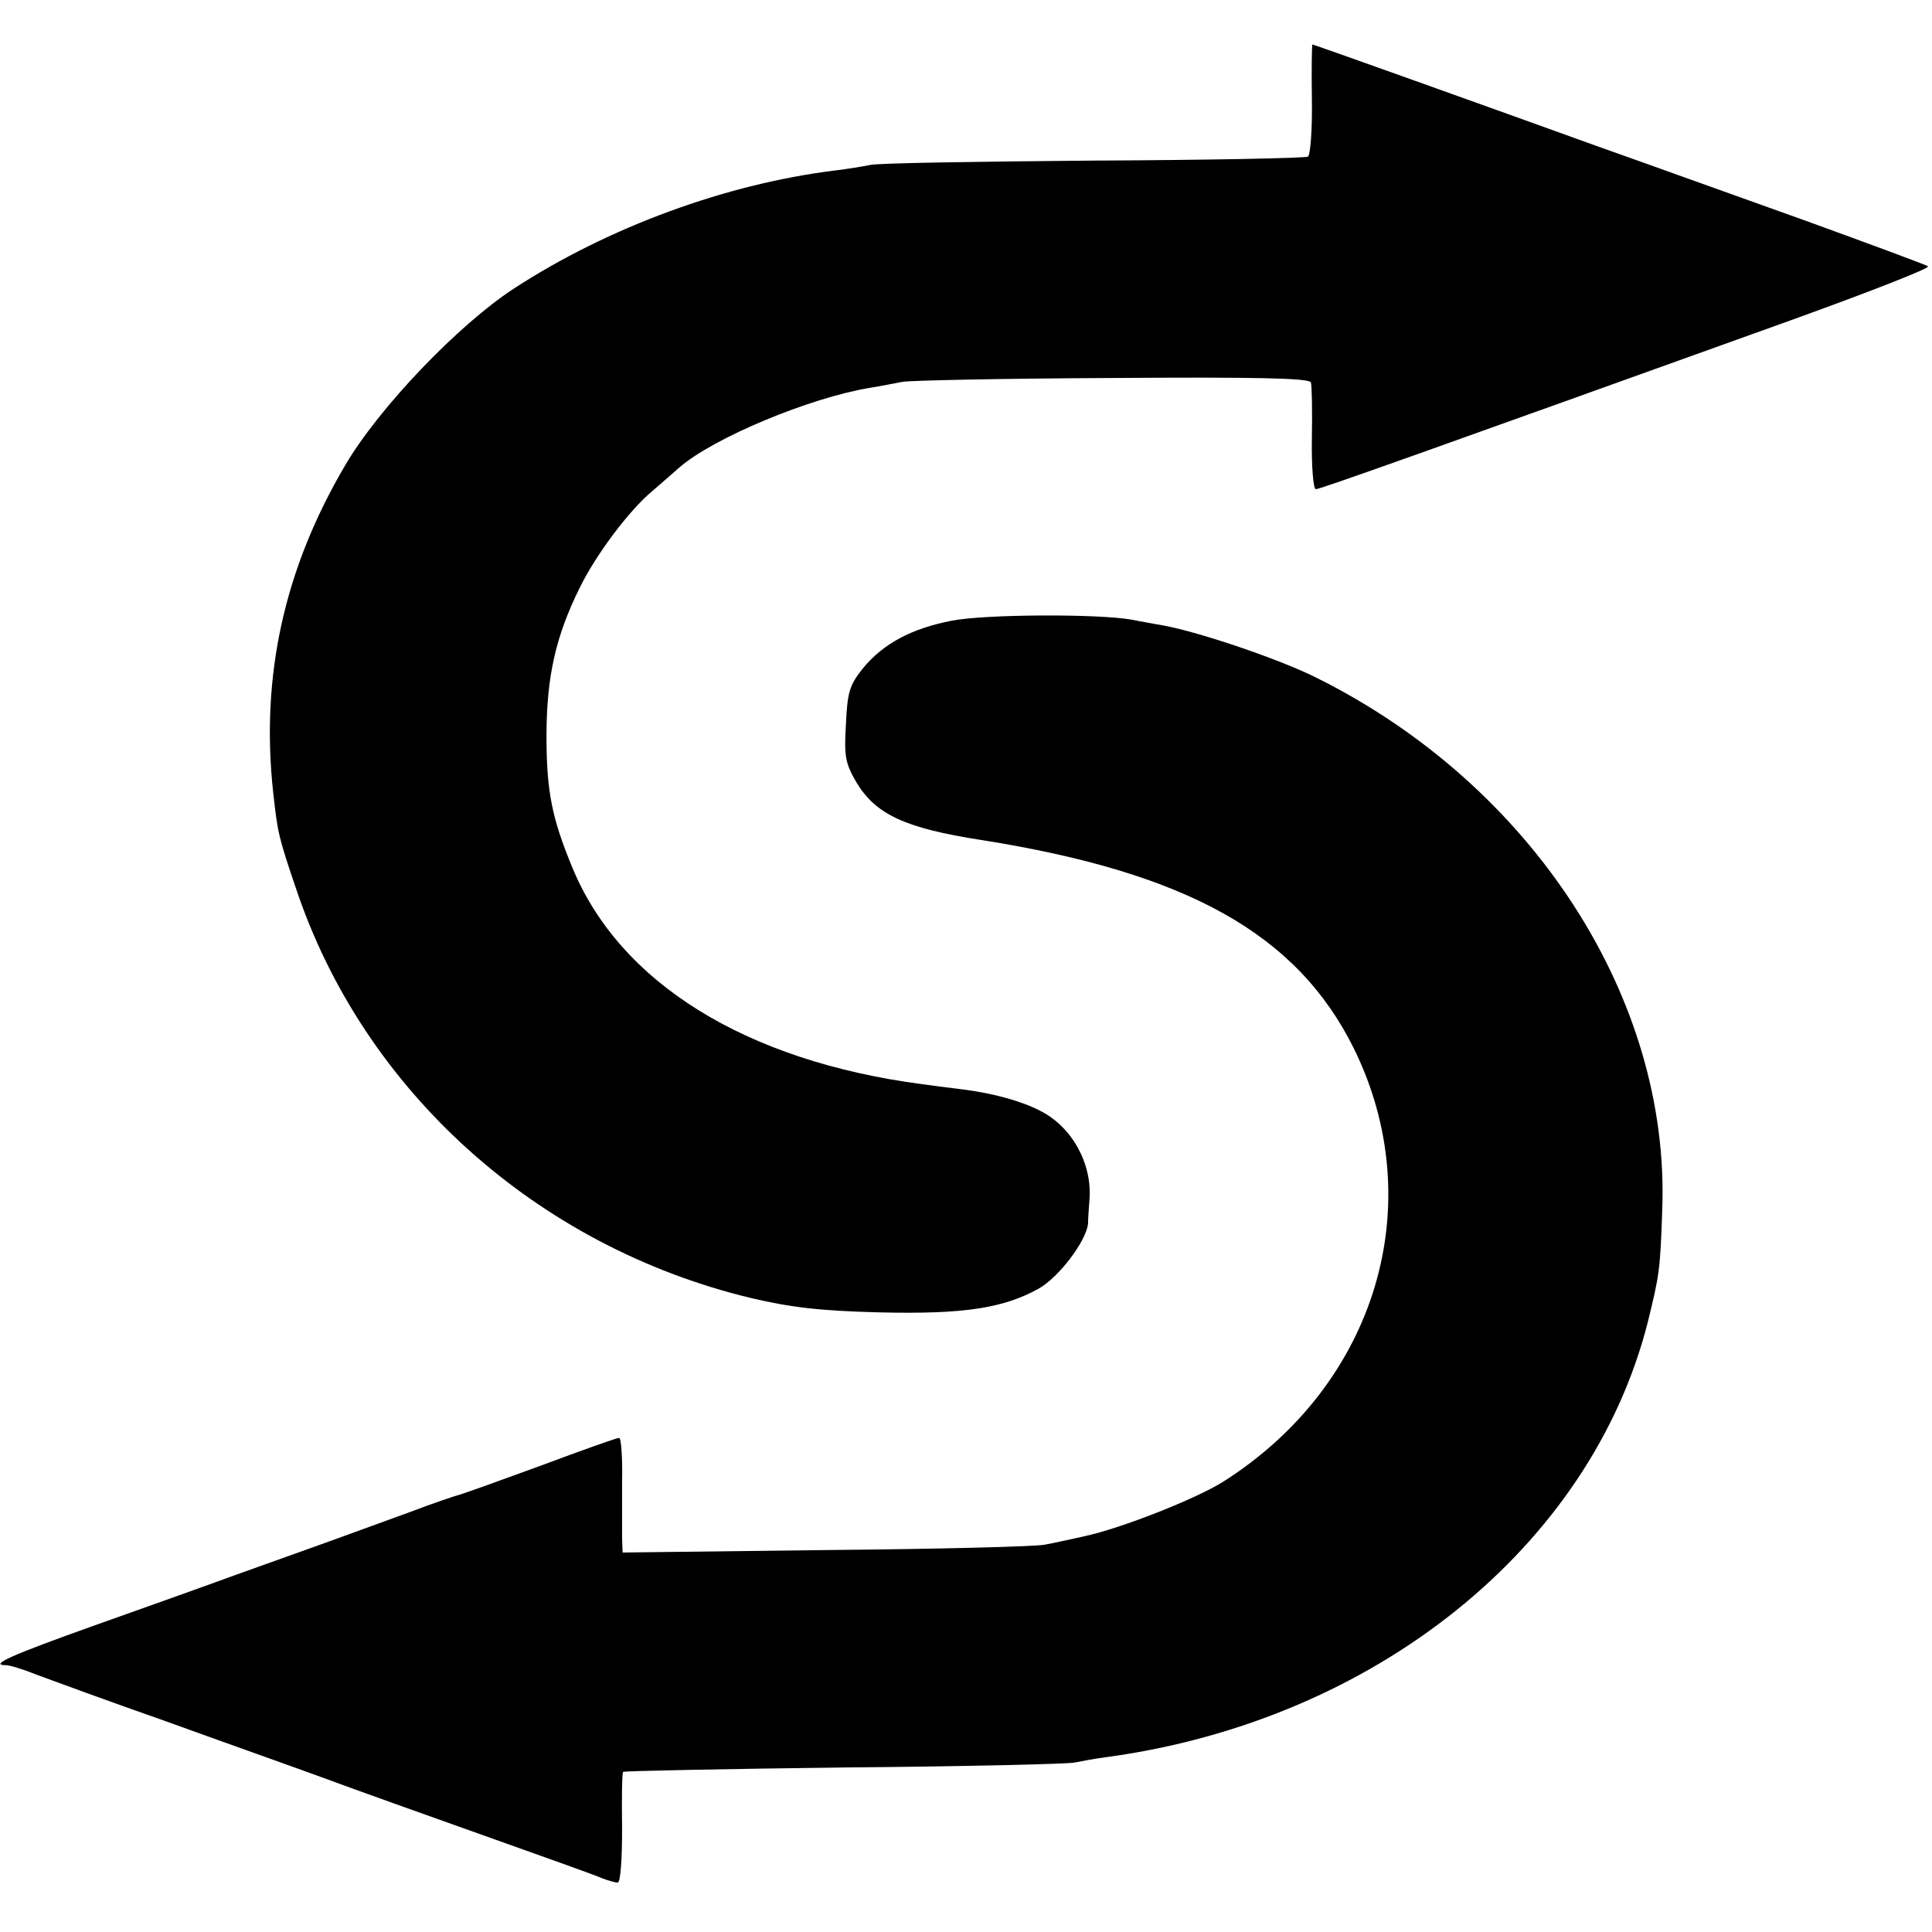
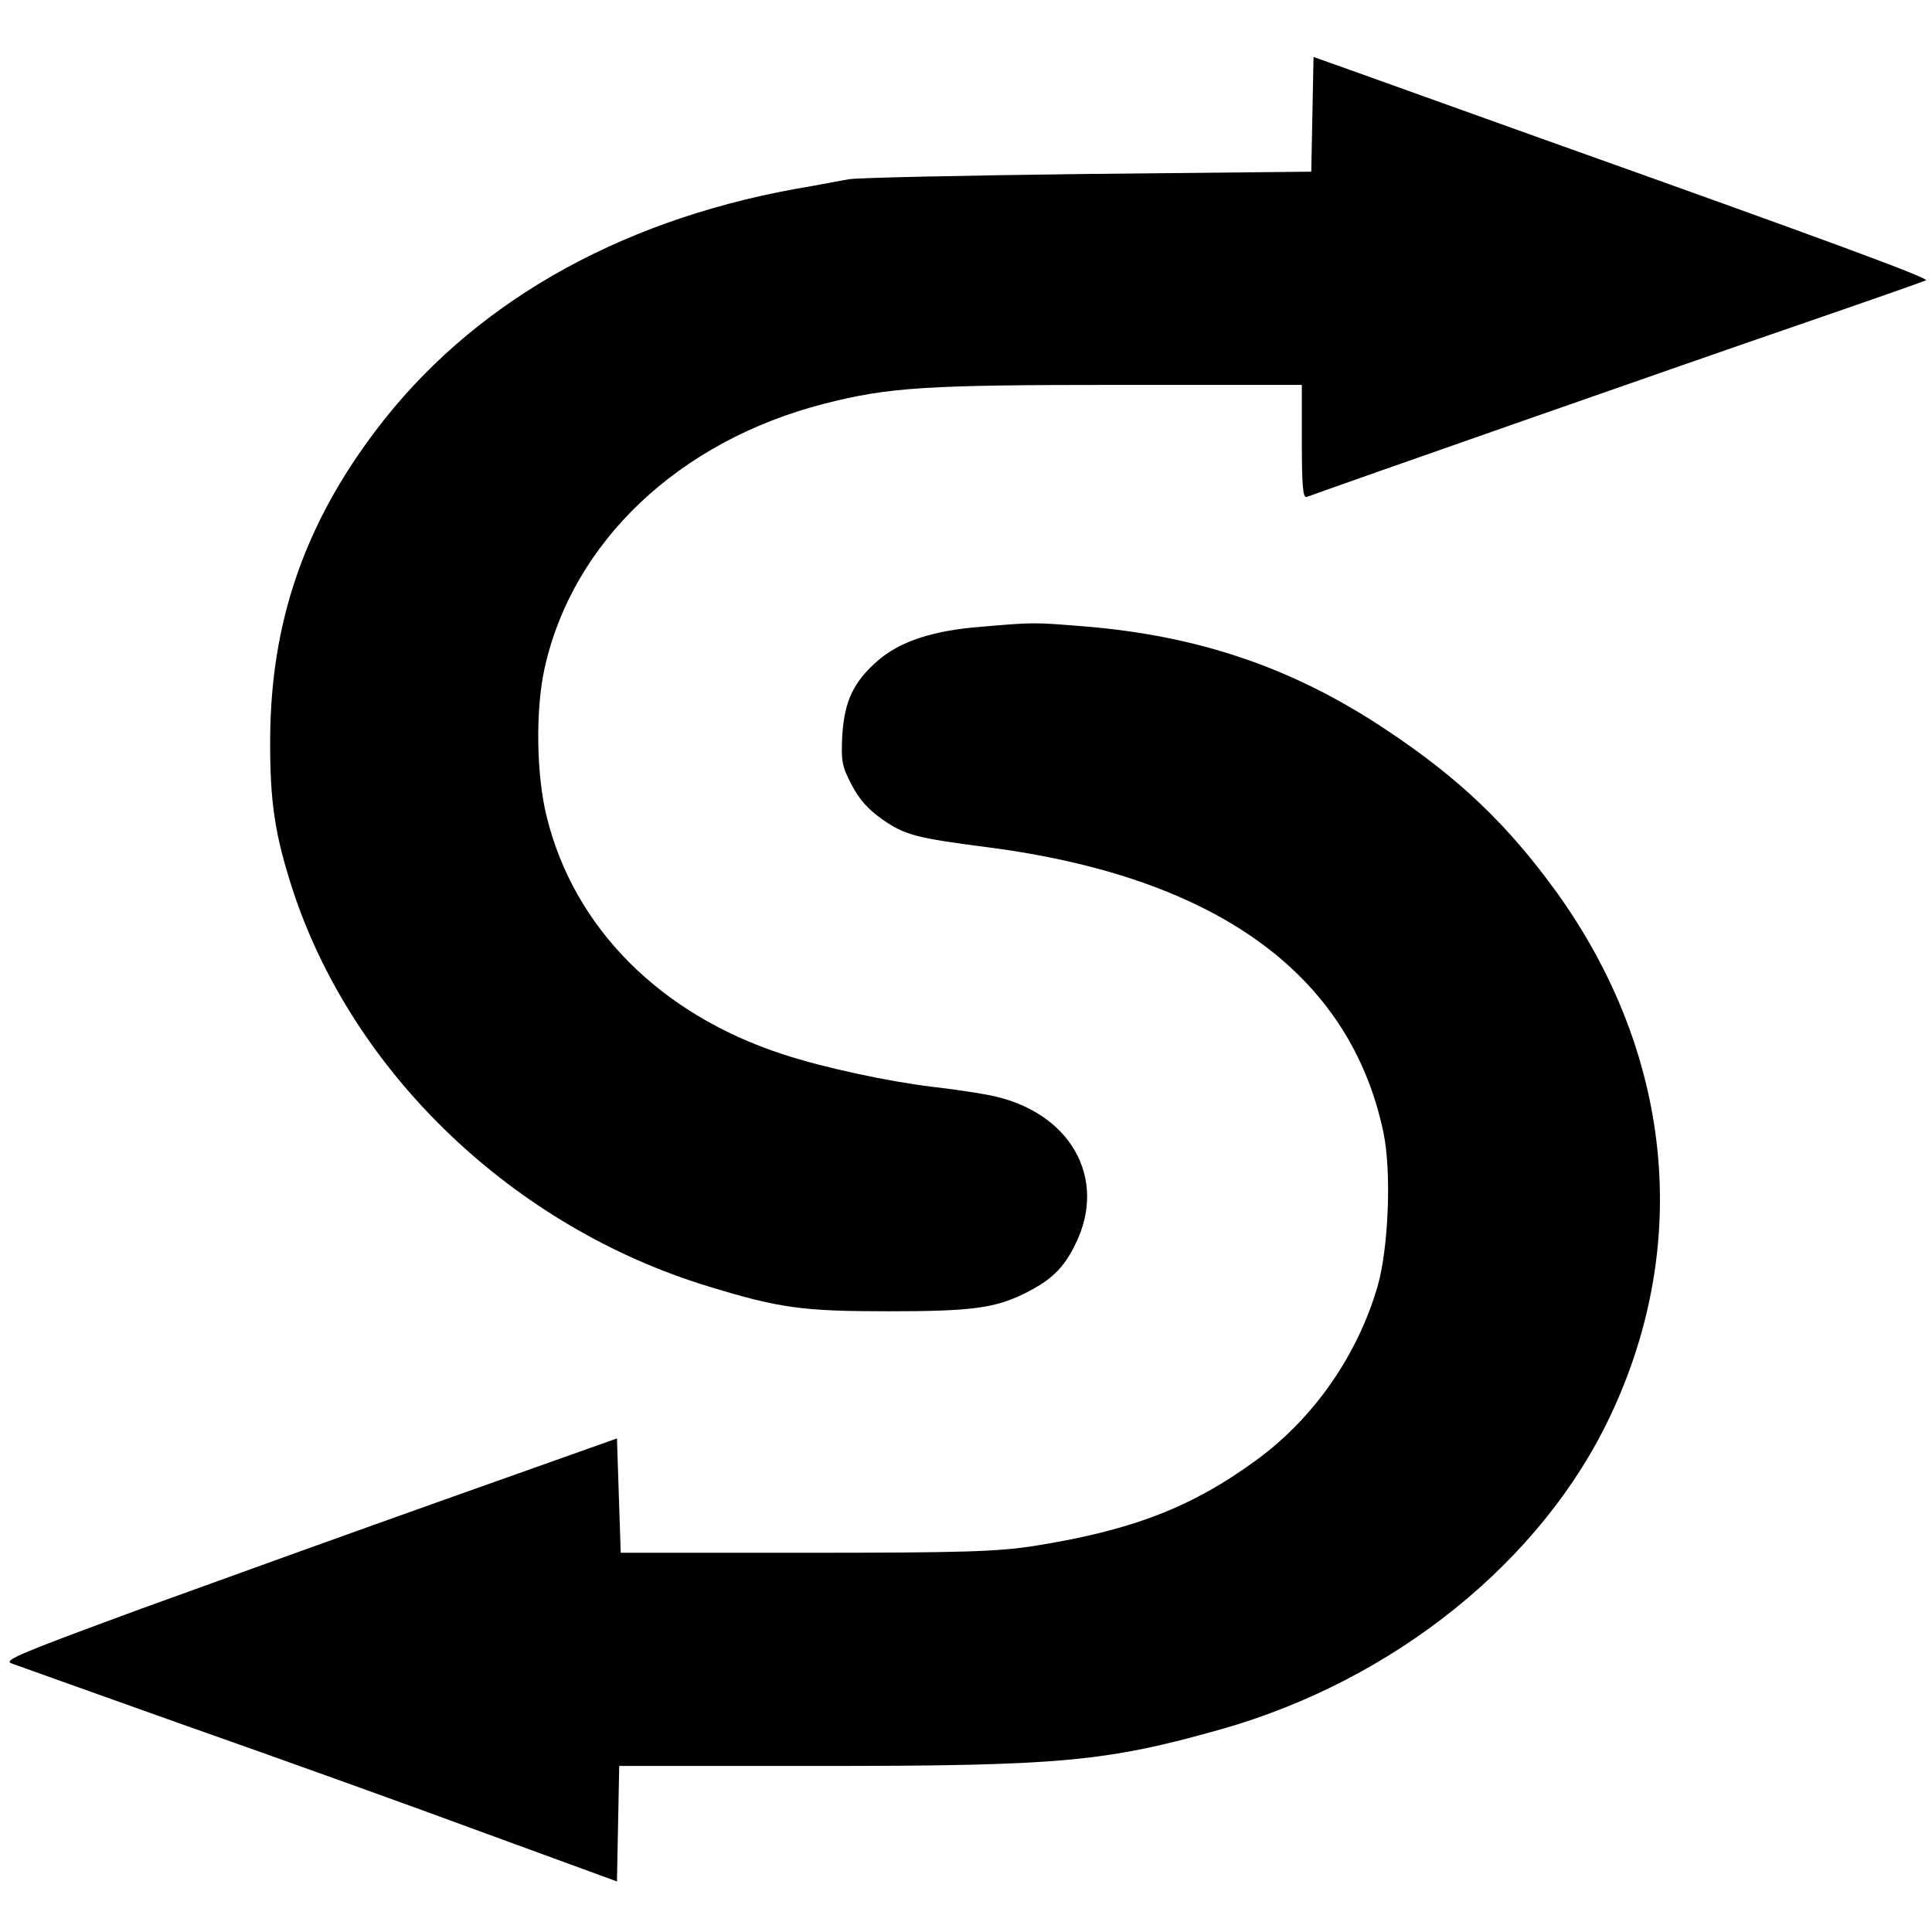
- <svg xmlns="http://www.w3.org/2000/svg" version="1.0" width="391pt" height="391pt" viewBox="0 0 391 391" preserveAspectRatio="xMidYMid meet">
-   <g transform="translate(0,391) scale(0.1,-0.1)" fill="#000000" stroke="none">
-     <path d="M2655 3709 c1 -60 -3 -113 -8 -116 -5 -3 -201 -7 -435 -8 -235 -2 -438 -5 -452 -9 -14 -3 -45 -8 -70 -11 -219 -27 -458 -114 -650 -239 -112 -73 -273 -241 -341 -357 -124 -210 -172 -428 -146 -664 9 -80 10 -87 46 -193 137 -410 488 -725 921 -829 81 -19 140 -26 260 -29 169 -4 250 8 322 48 41 23 97 97 100 132 0 12 2 34 3 50 5 72 -36 146 -100 178 -36 19 -93 35 -155 43 -25 3 -63 8 -85 11 -356 47 -611 205 -707 439 -41 99 -52 154 -52 265 0 121 19 203 67 300 32 66 100 157 147 196 14 12 39 34 55 48 69 60 264 141 385 161 25 4 54 10 65 12 11 3 201 7 422 8 292 2 403 0 406 -9 2 -6 3 -57 2 -113 -1 -58 3 -103 8 -103 9 0 227 78 959 341 158 57 284 106 280 110 -4 3 -115 44 -247 92 -132 47 -323 116 -425 152 -216 78 -571 205 -574 205 -1 0 -2 -50 -1 -111z" />
-     <path d="M1927 2654 c-83 -16 -140 -47 -181 -97 -27 -34 -31 -48 -34 -113 -4 -65 -1 -79 21 -117 39 -65 98 -93 253 -117 417 -66 639 -190 754 -422 155 -315 45 -681 -265 -877 -56 -35 -206 -94 -280 -110 -27 -6 -63 -14 -80 -17 -16 -4 -216 -9 -442 -11 l-413 -5 -1 29 c0 15 0 67 0 116 1 48 -2 87 -6 87 -5 0 -75 -25 -158 -56 -82 -30 -157 -57 -165 -59 -8 -2 -53 -17 -100 -35 -47 -17 -121 -44 -165 -60 -44 -16 -129 -46 -190 -68 -60 -22 -189 -68 -285 -102 -168 -60 -213 -80 -178 -80 8 0 37 -9 64 -20 27 -10 144 -53 261 -94 116 -42 260 -93 320 -115 59 -22 205 -74 323 -116 118 -42 225 -80 238 -86 13 -5 27 -9 32 -9 6 0 9 48 9 110 -1 61 0 112 2 114 2 2 204 6 449 9 245 2 454 7 465 10 11 2 40 8 65 11 543 74 980 426 1095 881 23 94 25 104 29 225 17 429 -263 861 -699 1078 -73 37 -238 93 -310 106 -16 3 -46 8 -65 12 -69 12 -295 11 -363 -2z" />
+ <svg xmlns="http://www.w3.org/2000/svg" version="1.0" width="512pt" height="512pt" viewBox="0 0 512 512" preserveAspectRatio="xMidYMid meet">
+   <g transform="translate(0,512) scale(0.1,-0.1)" fill="#000000" stroke="none">
+     <path d="M3478 4817 l-3 -152 -595 -6 c-327 -4 -611 -10 -630 -14 -19 -3 -84 -16 -144 -26 -476 -87 -861 -309 -1111 -641 -189 -250 -277 -508 -279 -813 -1 -170 12 -255 59 -401 159 -488 586 -896 1102 -1053 189 -58 250 -66 478 -66 219 0 280 8 360 47 70 35 103 66 134 129 89 177 -14 356 -229 397 -30 6 -98 16 -150 22 -117 14 -289 51 -395 86 -326 106 -554 336 -626 629 -28 111 -30 284 -6 393 74 336 356 603 741 702 172 44 270 50 781 50 l485 0 0 -151 c0 -117 3 -150 13 -146 64 24 1027 361 1292 452 186 64 343 119 349 122 9 6 -262 106 -1014 374 -217 78 -443 159 -502 180 l-107 38 -3 -152z" />
+     <path d="M2600 3459 c-129 -10 -215 -39 -274 -90 -65 -57 -88 -107 -94 -199 -3 -68 -1 -80 25 -130 20 -39 45 -66 82 -92 59 -41 90 -49 276 -73 605 -78 962 -334 1051 -755 22 -103 14 -306 -15 -408 -53 -183 -169 -350 -321 -461 -172 -126 -331 -187 -590 -228 -98 -15 -186 -18 -605 -18 l-490 0 -5 151 -5 152 -445 -158 c-245 -87 -611 -219 -815 -293 -318 -117 -367 -137 -345 -145 14 -5 223 -80 465 -166 242 -85 598 -213 790 -284 l350 -128 3 153 3 153 527 0 c642 0 762 11 1067 97 460 130 853 447 1034 834 214 455 162 957 -142 1382 -130 180 -258 303 -452 432 -245 164 -496 250 -801 275 -137 11 -133 11 -274 -1z" />
  </g>
</svg>
